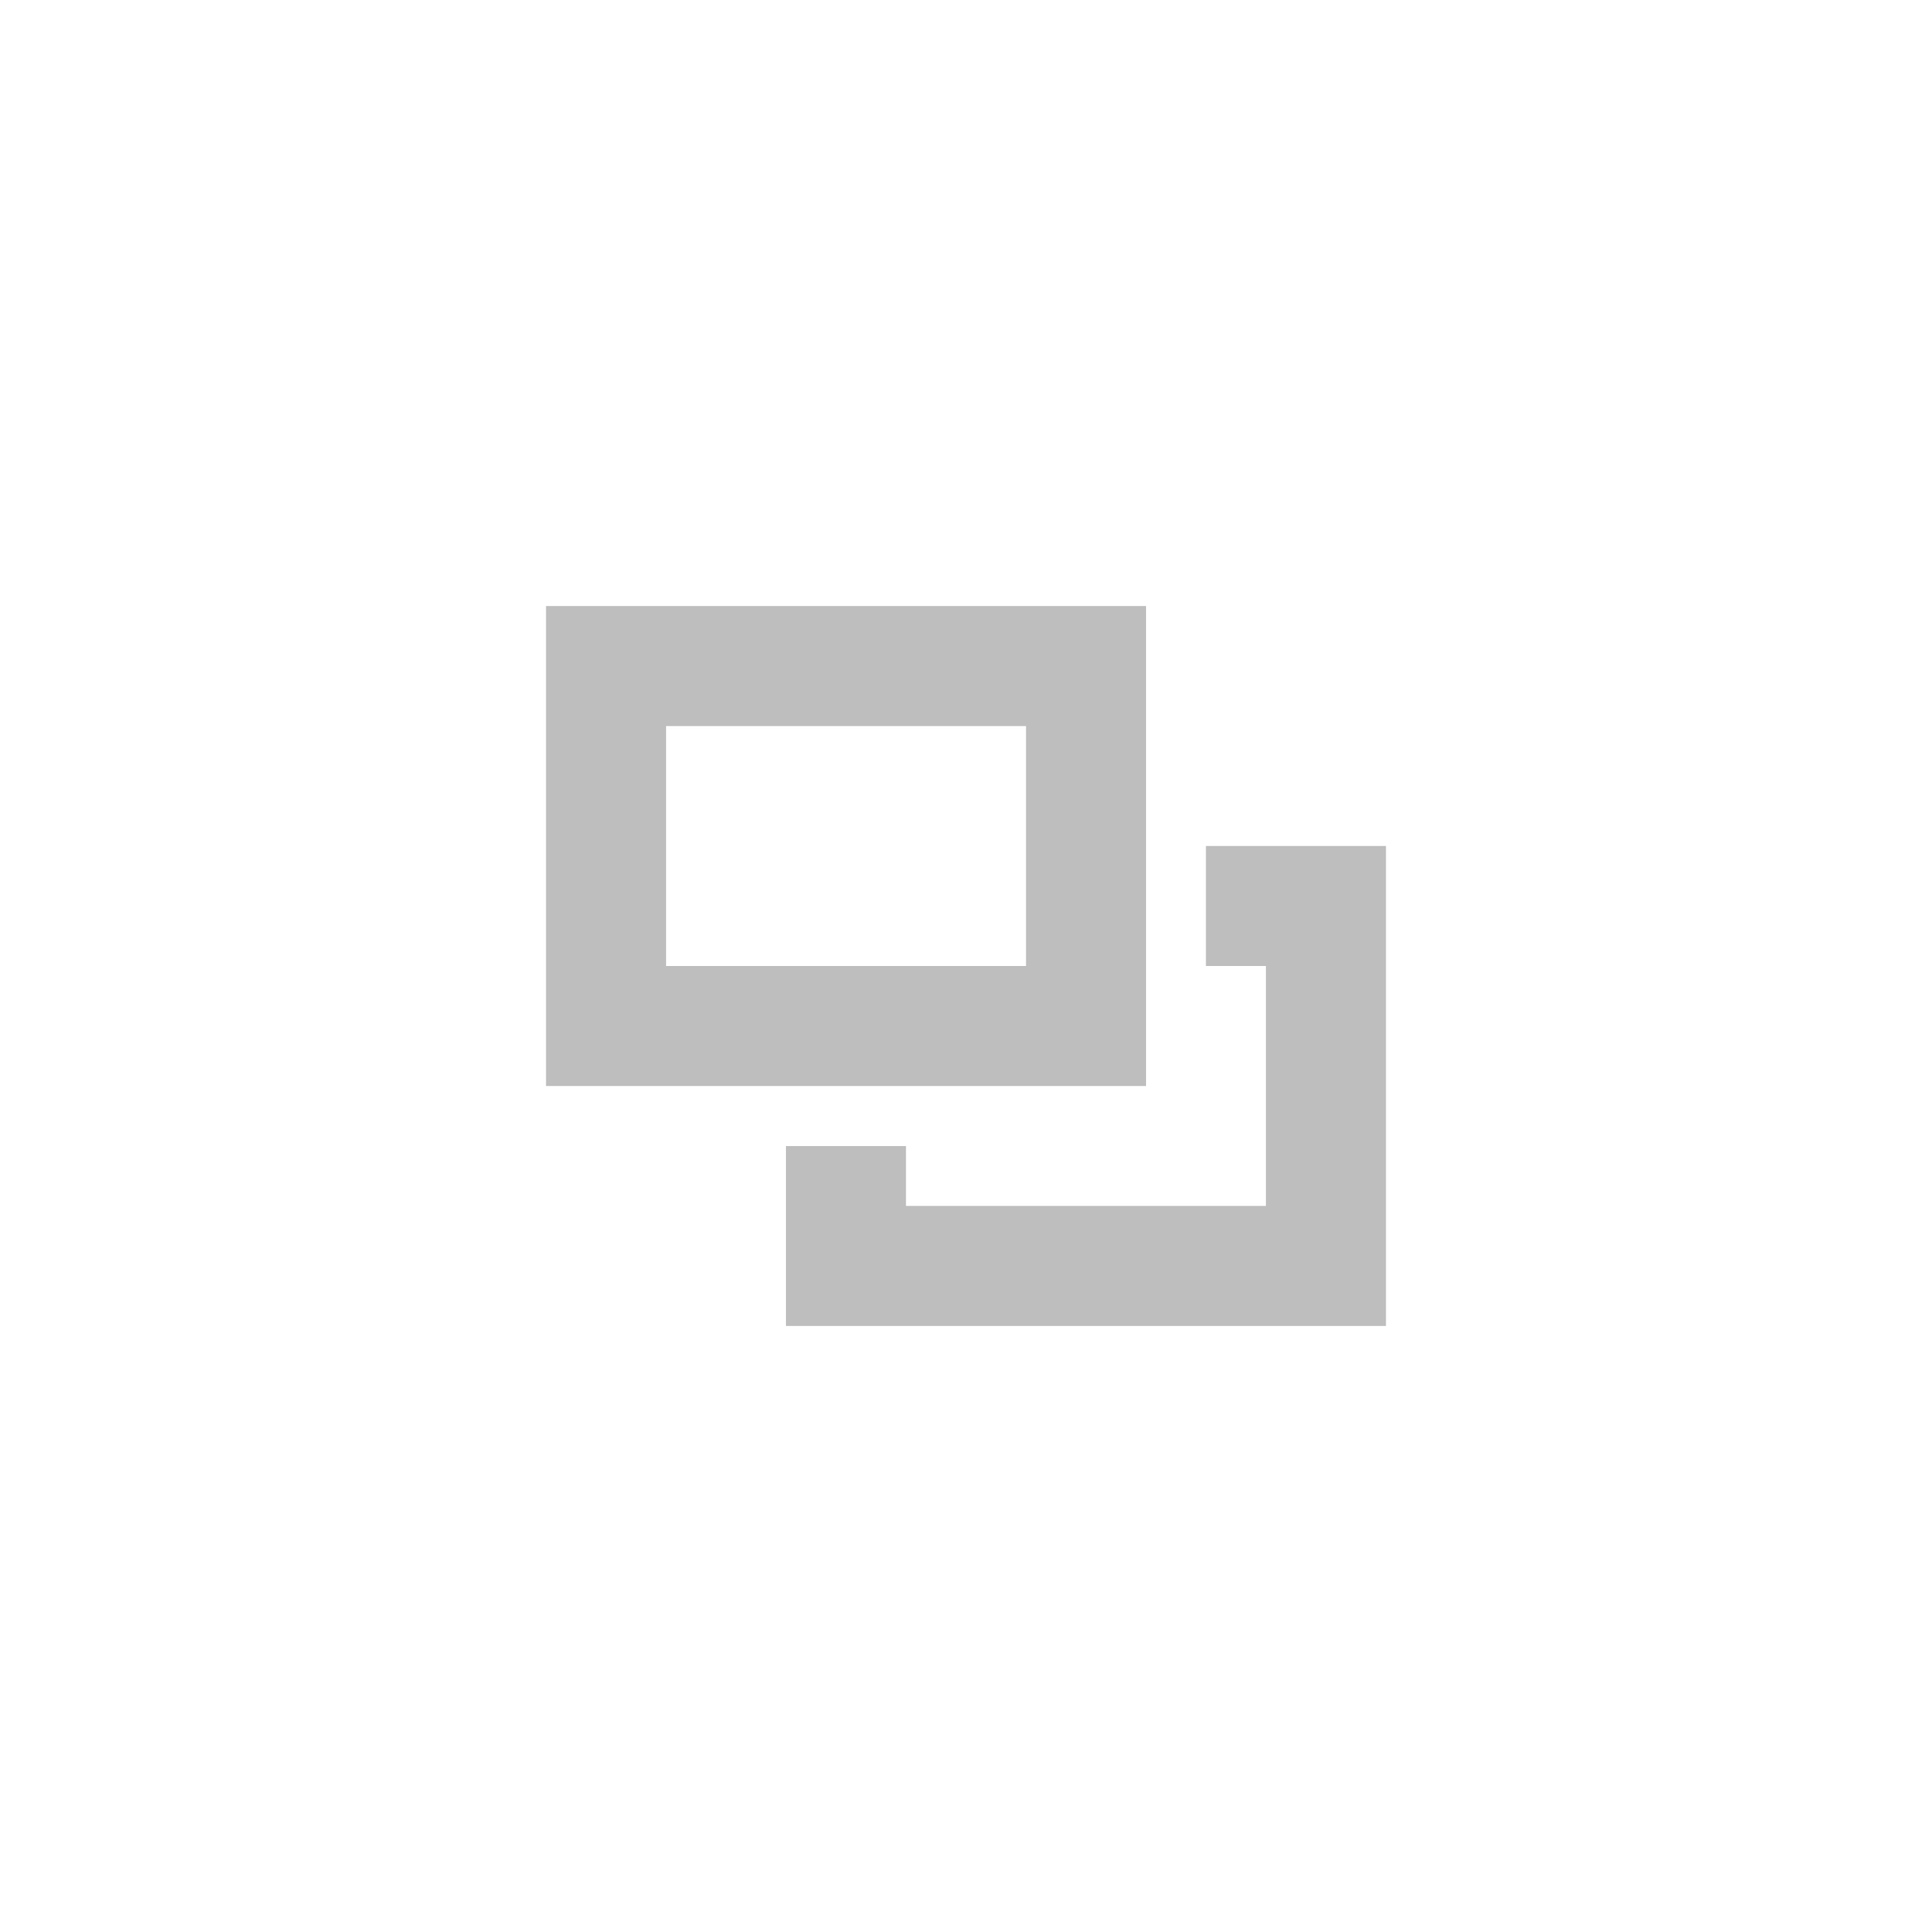
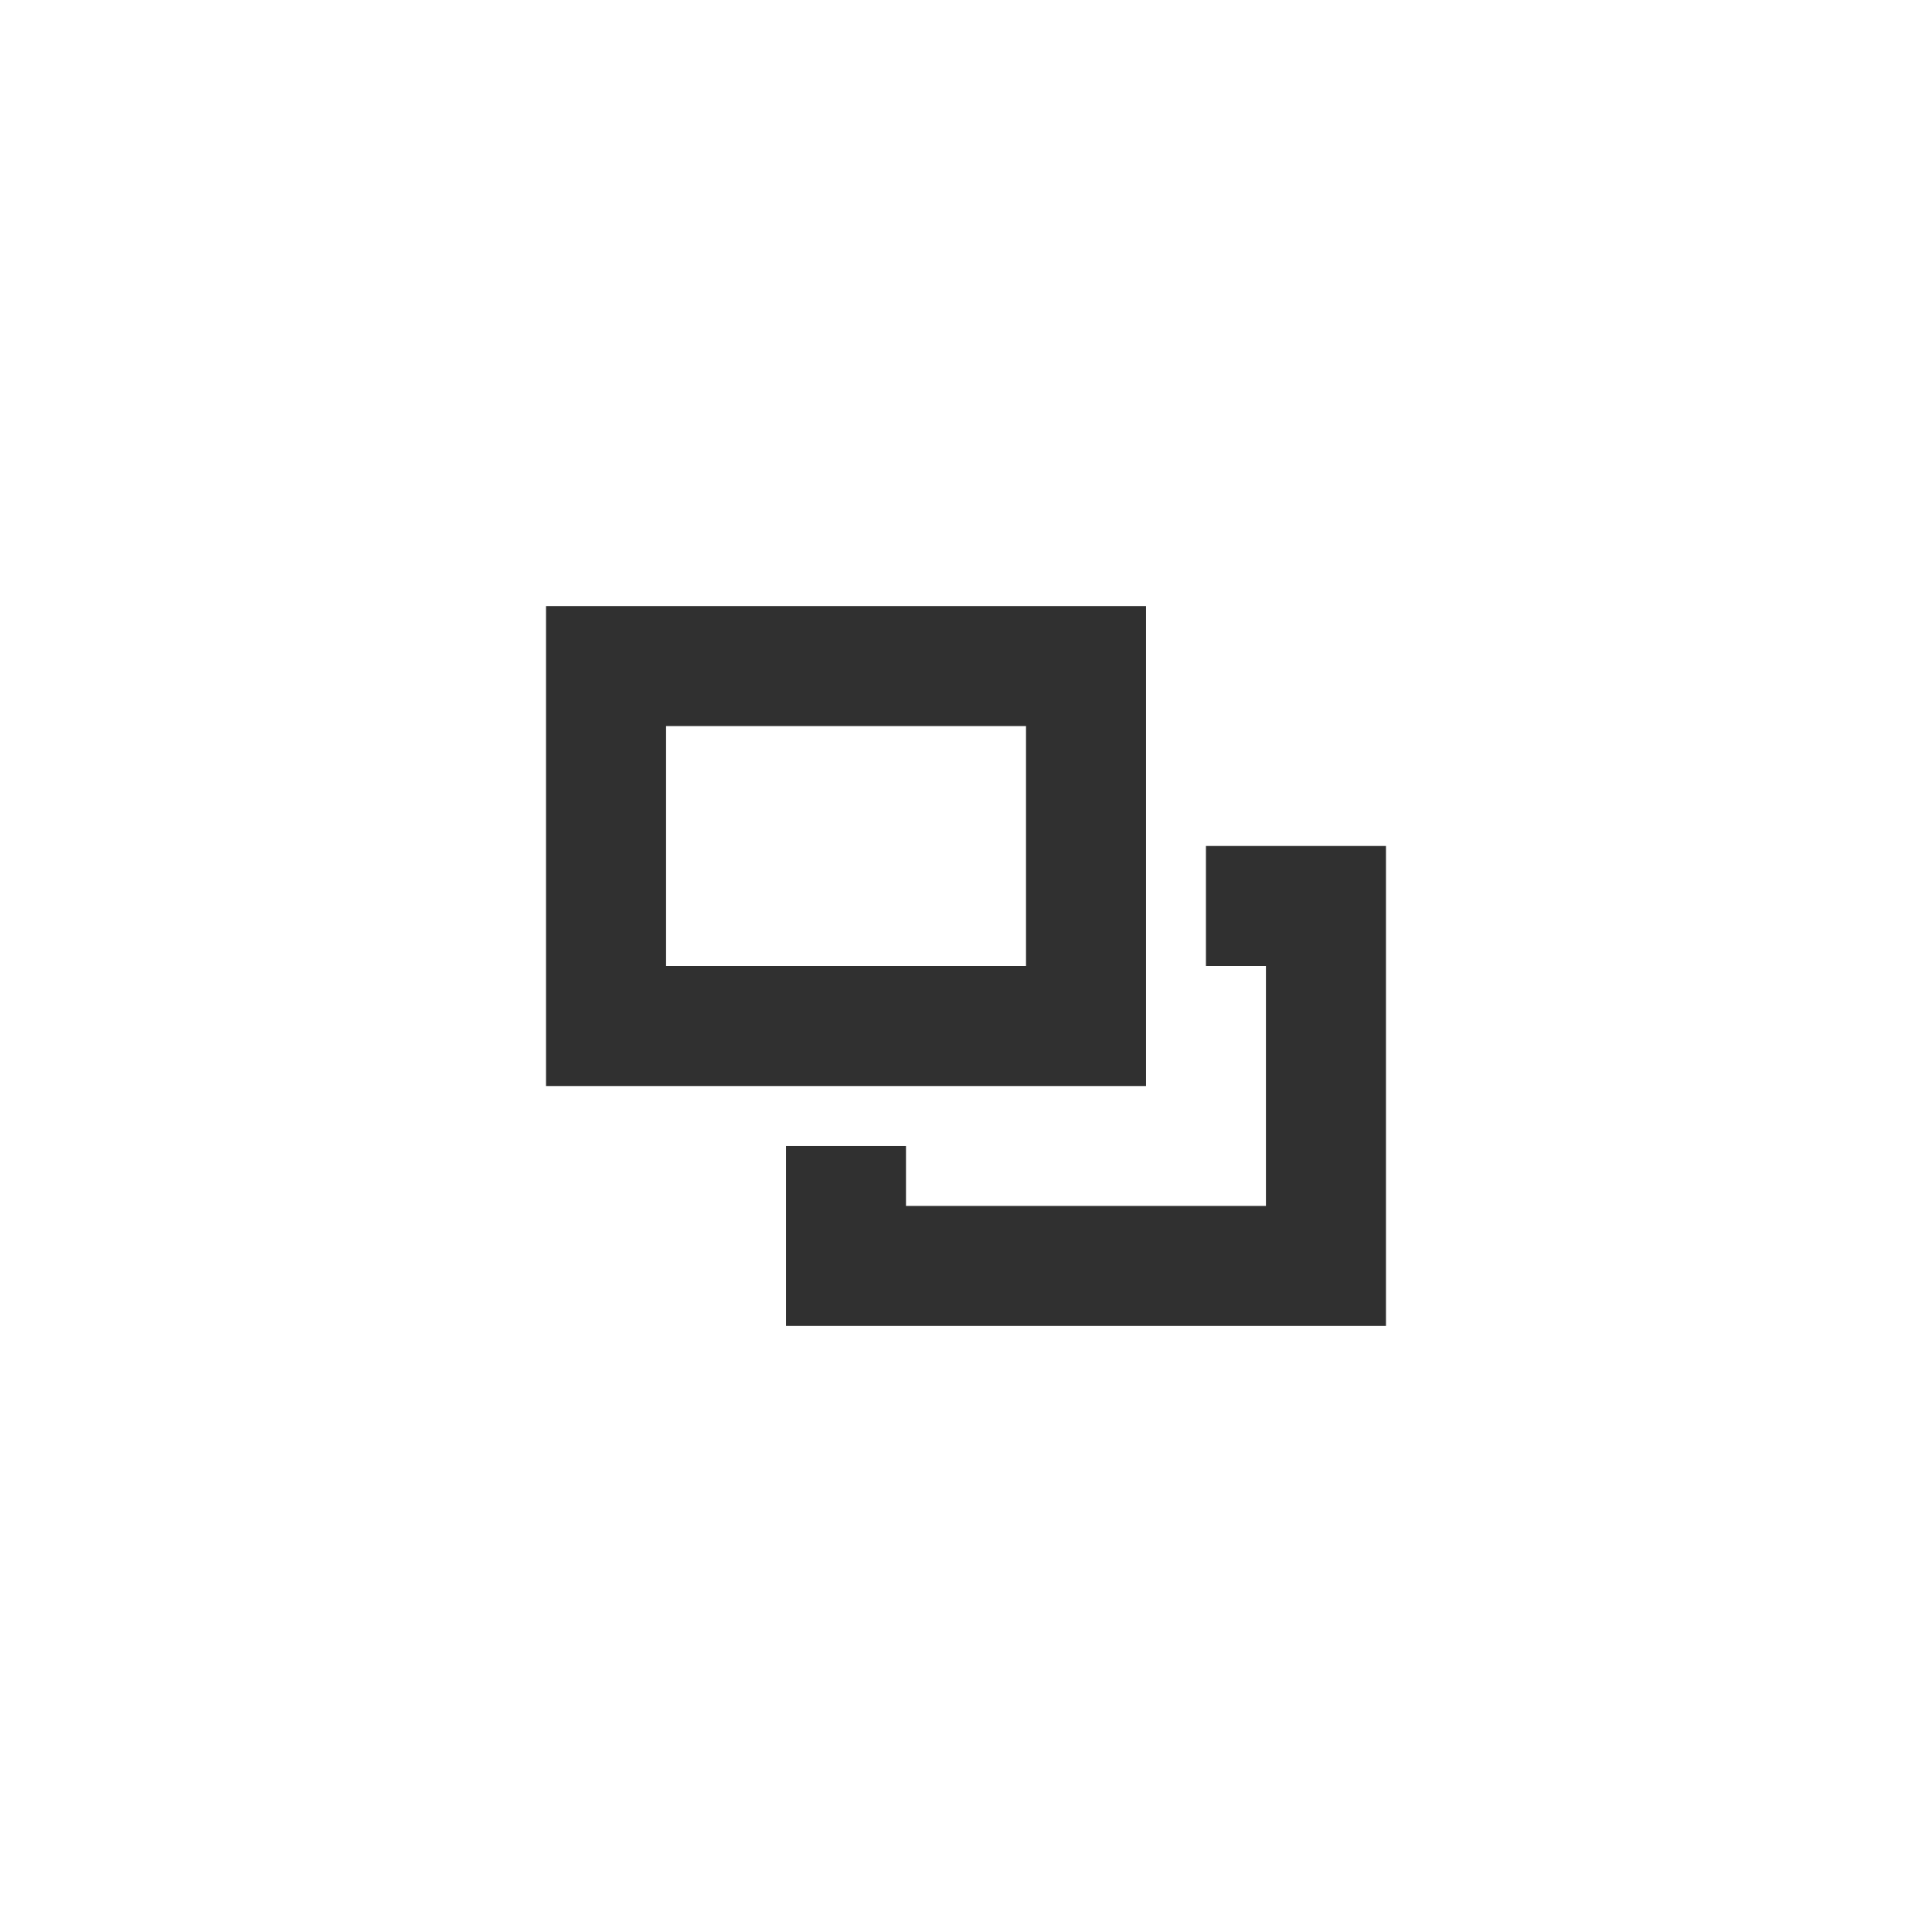
<svg xmlns="http://www.w3.org/2000/svg" width="16" height="16" fill="#bebebe" version="1.1" id="svg6">
  <defs id="defs10" />
-   <path d="M 4.522,5.019 V 8.994 H 9.491 V 5.019 Z M 5.516,6.013 H 8.497 V 8 H 5.516 Z M 9.987,7.006 V 8 H 10.484 V 9.987 H 7.503 V 9.491 H 6.509 V 10.981 H 11.478 V 7.006 Z" id="path2" style="stroke-width:0.497" />
+   <path d="M 4.522,5.019 V 8.994 H 9.491 V 5.019 Z M 5.516,6.013 H 8.497 V 8 H 5.516 Z M 9.987,7.006 V 8 H 10.484 V 9.987 H 7.503 V 9.491 H 6.509 V 10.981 H 11.478 V 7.006 Z" id="path2" style="stroke-width:0.497;fill:#303030;fill-opacity:1" />
  <g transform="translate(87 -751)" id="g4" />
</svg>
